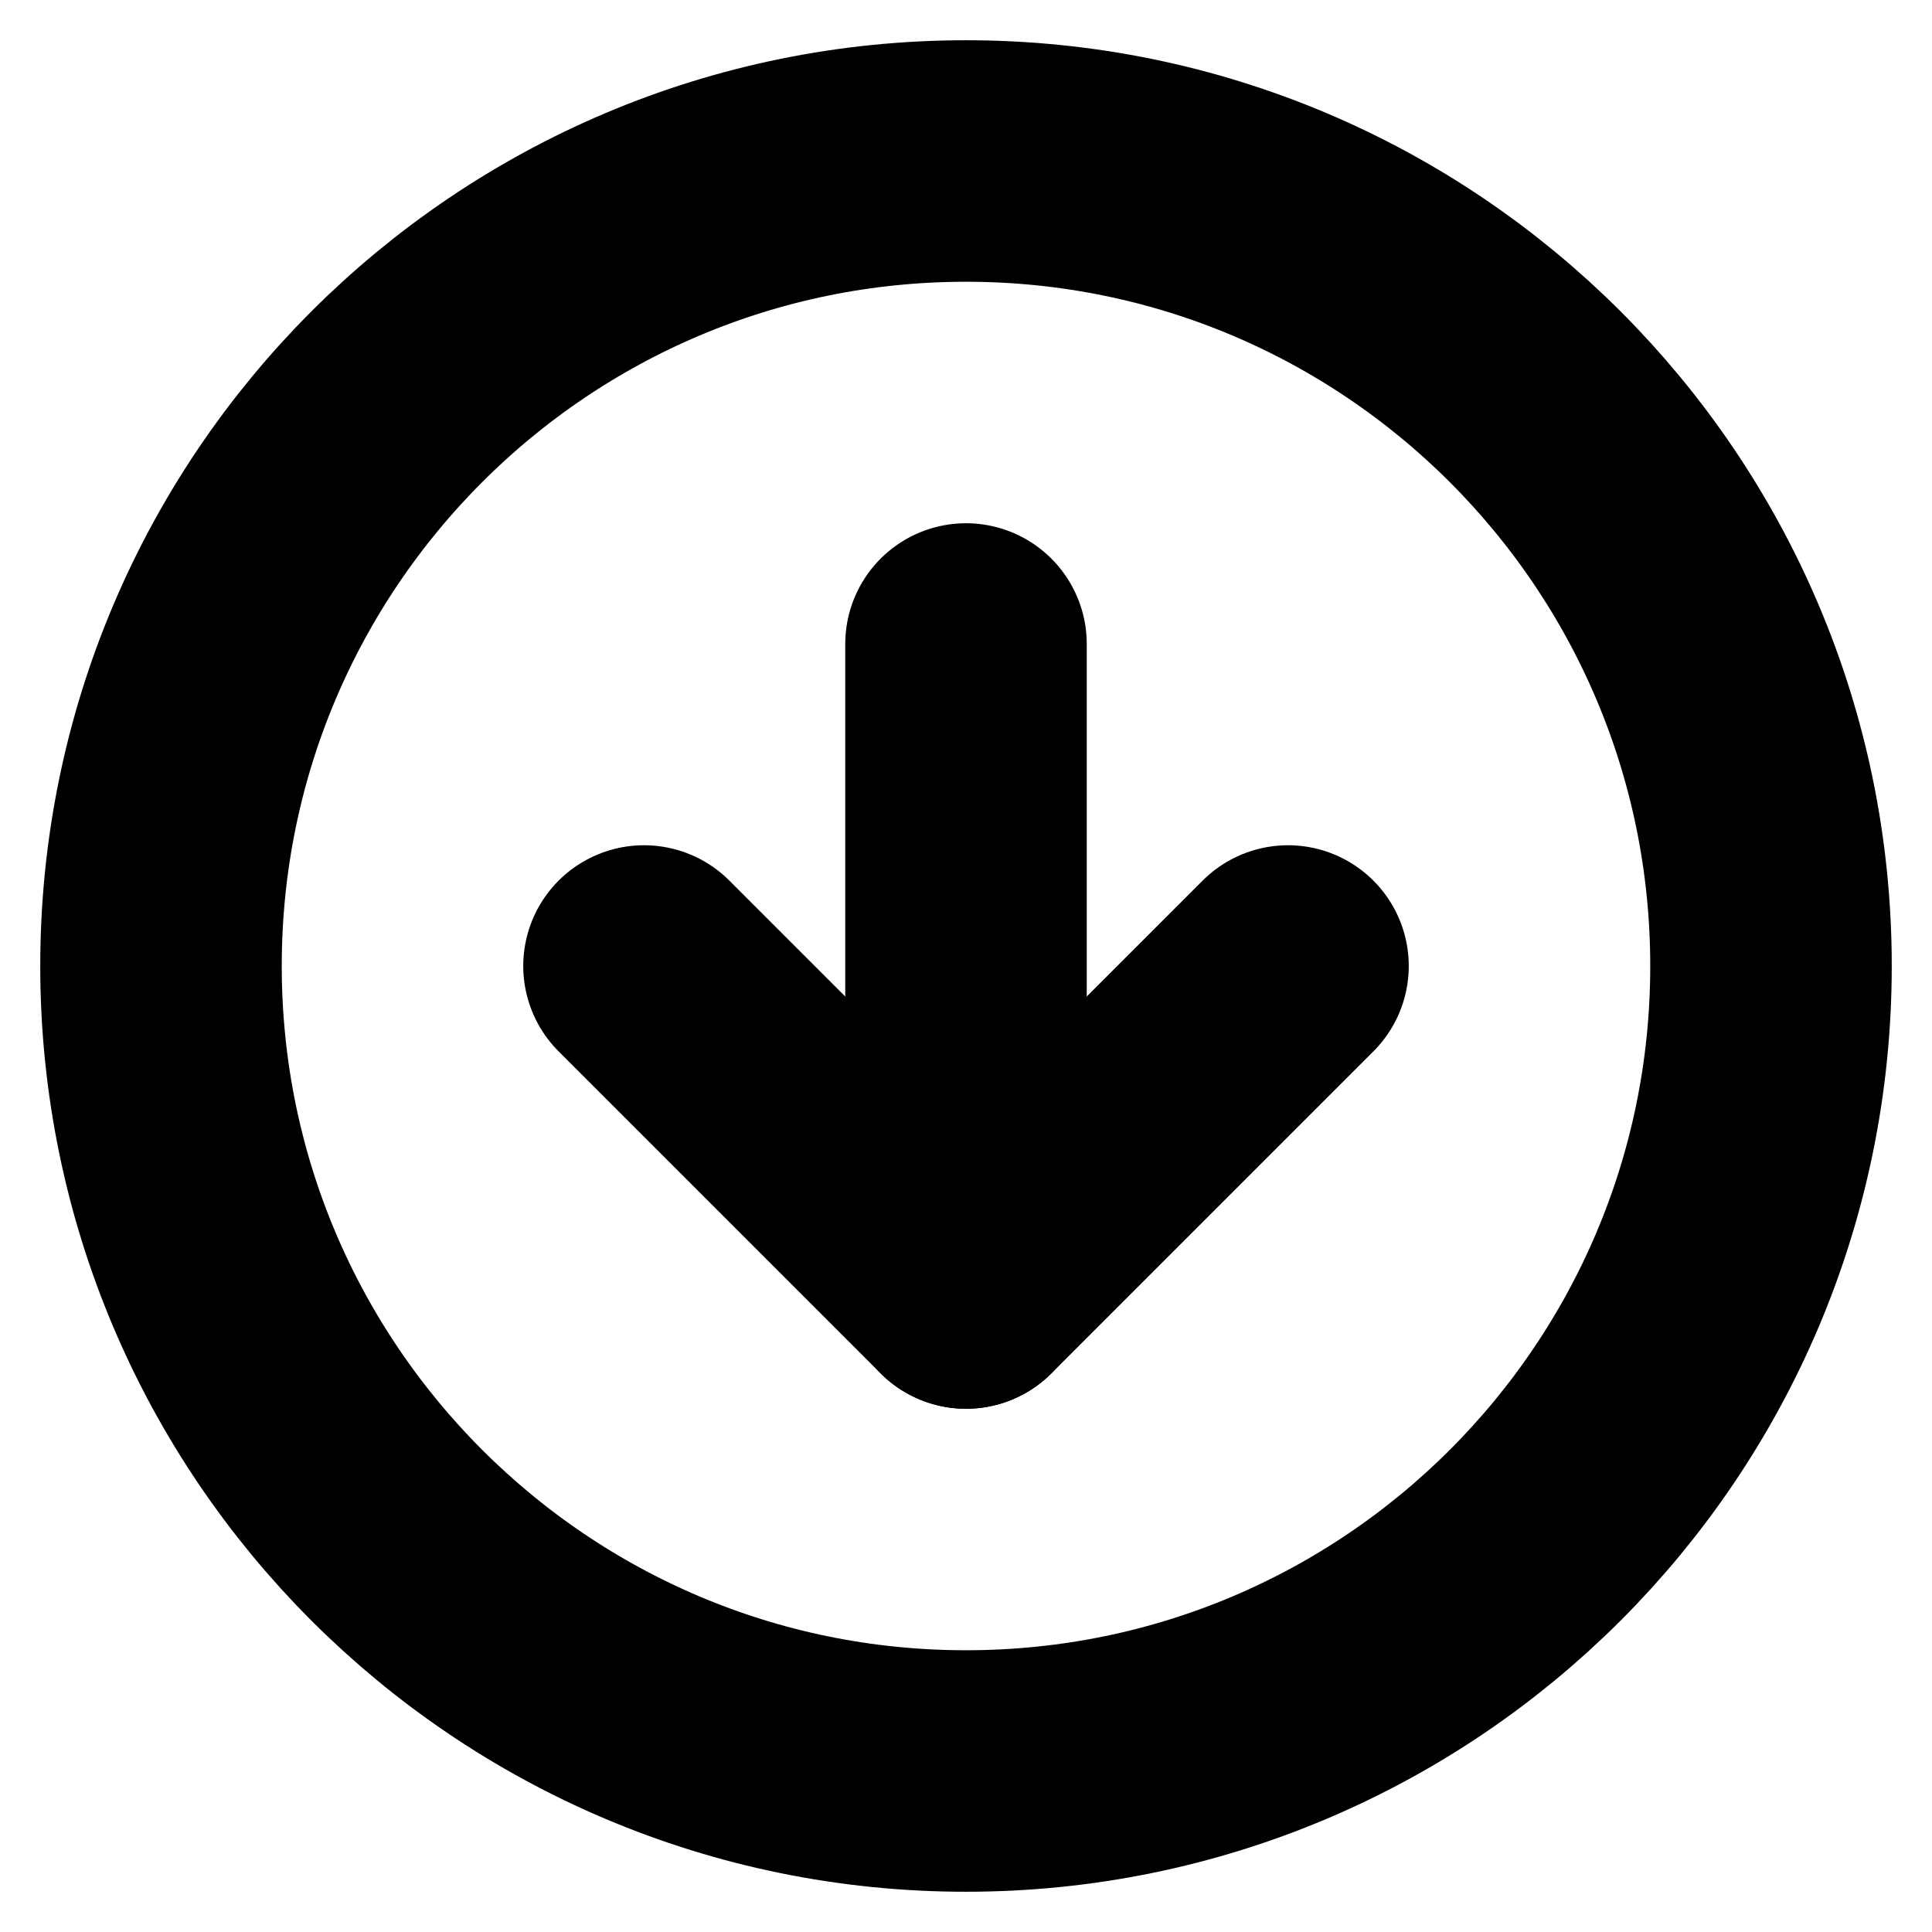
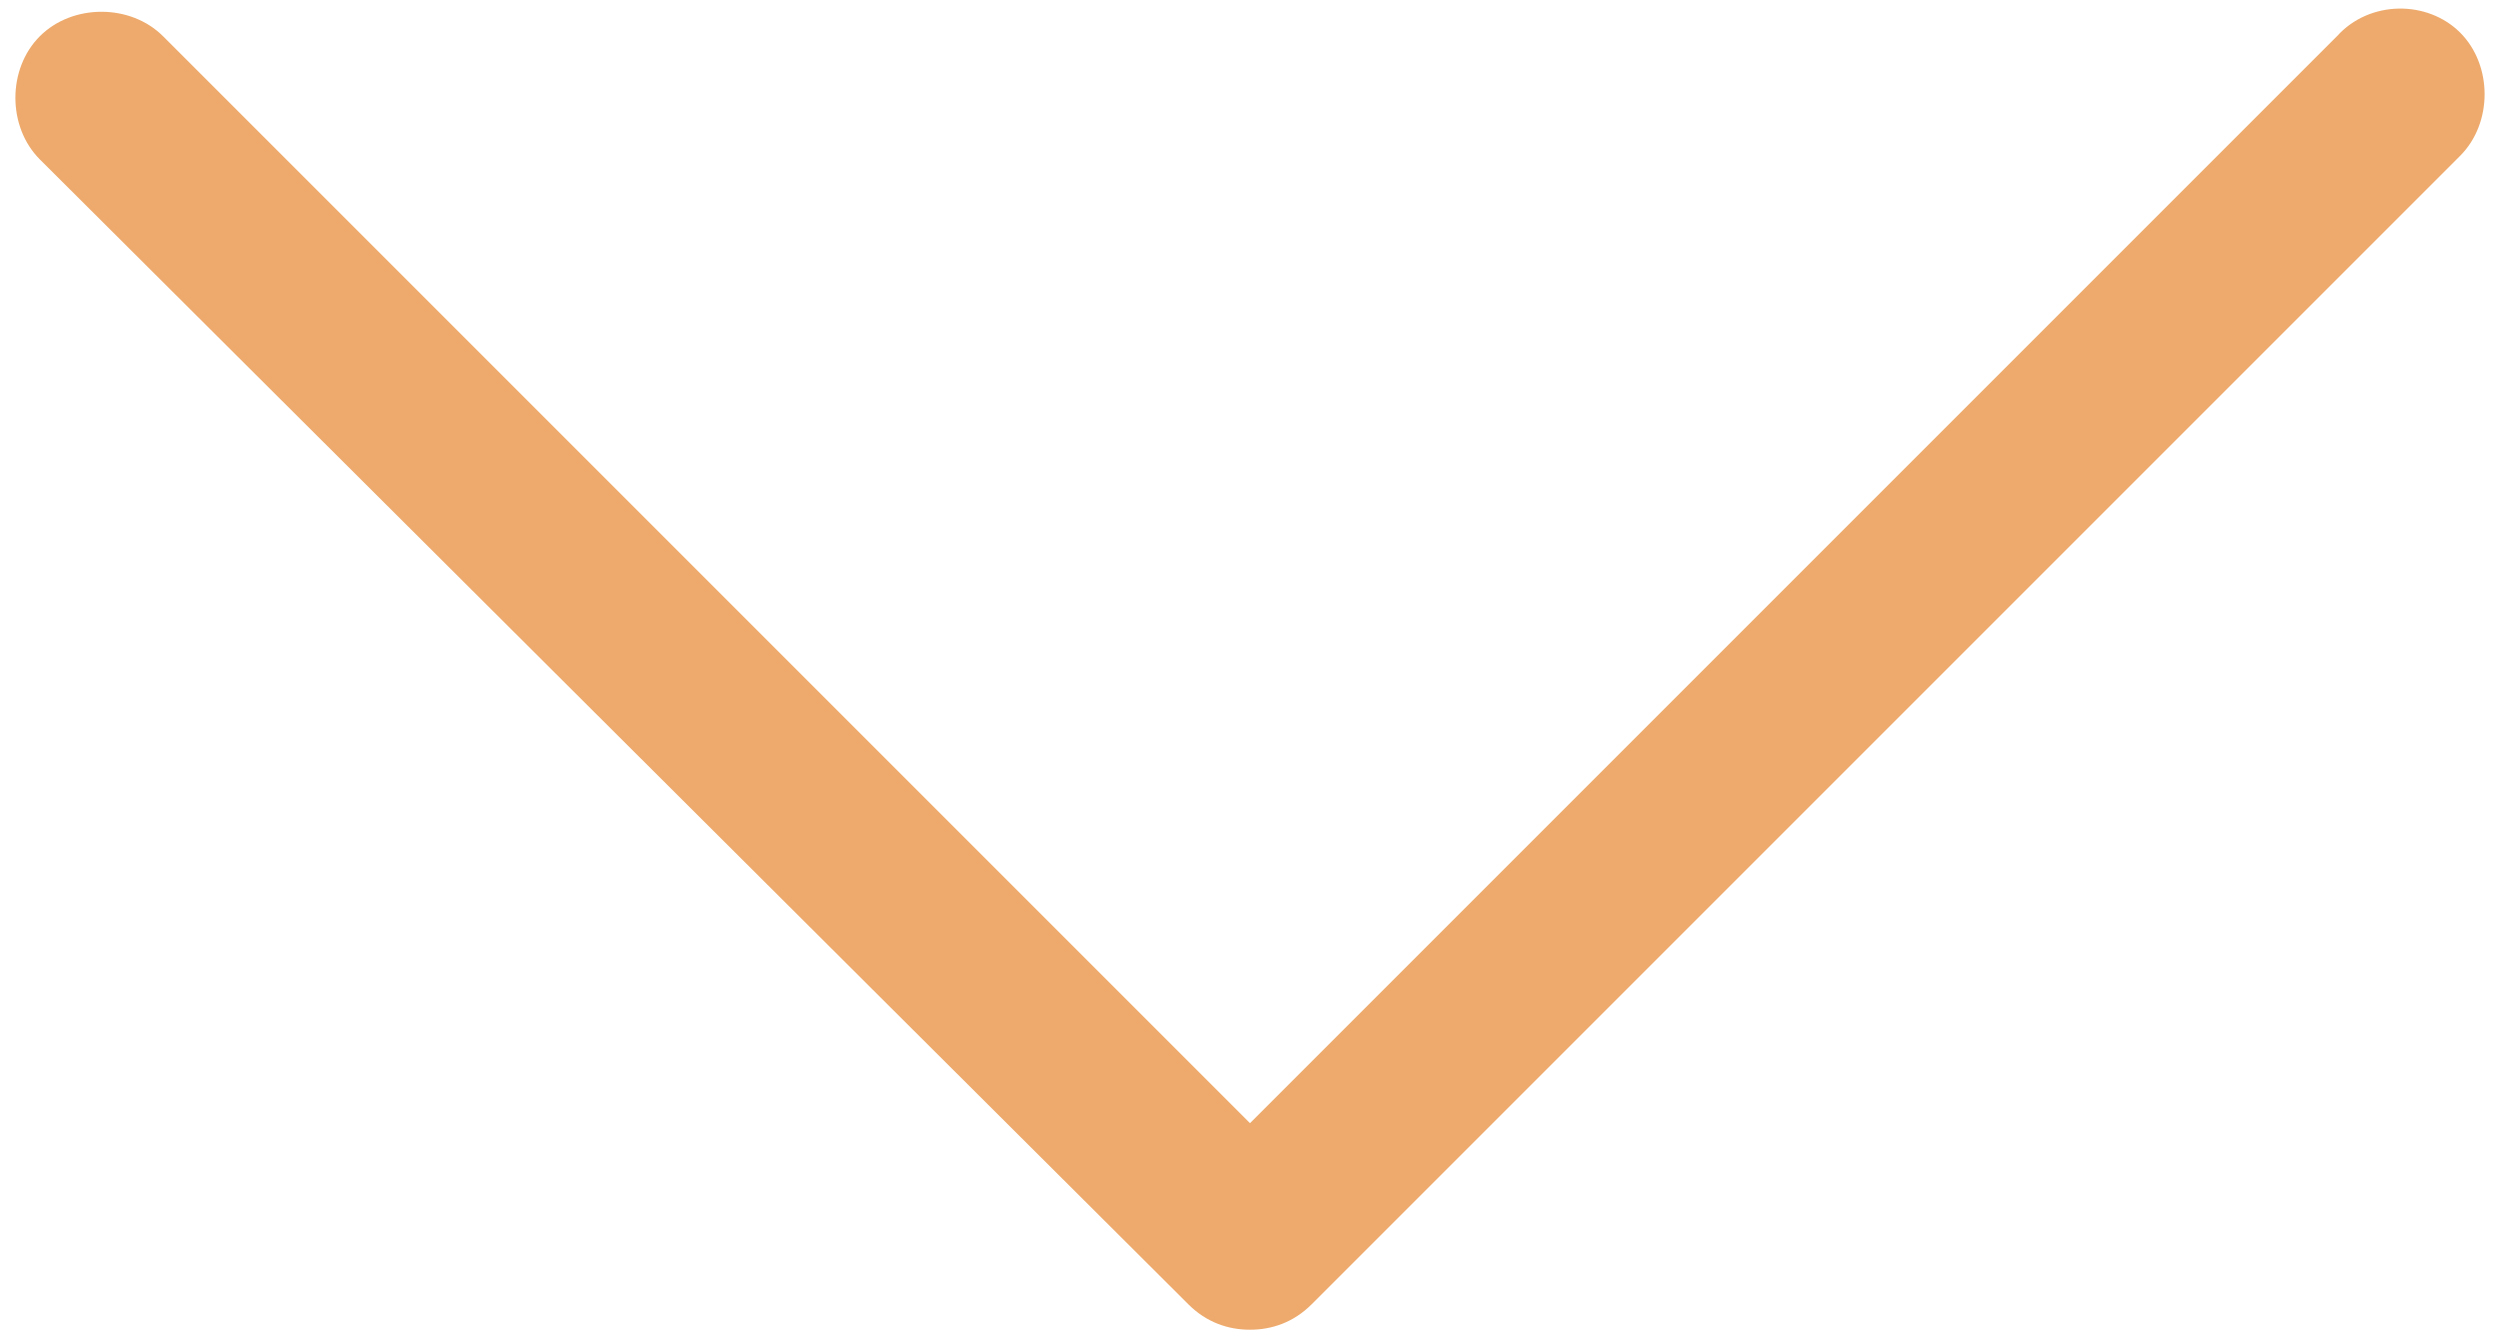
- <svg xmlns="http://www.w3.org/2000/svg" width="40" height="40" viewBox="0 0 24 24" fill="none" stroke="black" stroke-width="3" stroke-linecap="round" stroke-linejoin="round" class="feather feather-arrow-down-circle">
-   <circle cx="12" cy="12" r="10" />
-   <polyline points="8 12 12 16 16 12" />
-   <line x1="12" y1="8" x2="12" y2="16" />
+ <svg xmlns="http://www.w3.org/2000/svg" width="69" height="37" viewBox="0 0 69 37" fill="none">
+   <path d="M64.5 1L34.5 31L4.5 1C3.6 0.1 2 0.1 1.1 1C0.2 1.9 0.2 3.5 1.1 4.4L32.8 36C33.3 36.5 33.9 36.7 34.5 36.7C35.1 36.7 35.7 36.5 36.2 36L67.9 4.3C68.8 3.4 68.8 1.8 67.9 0.9C67 1.54972e-06 65.4 0 64.5 1Z" fill="#EDAA6C" />
</svg>
